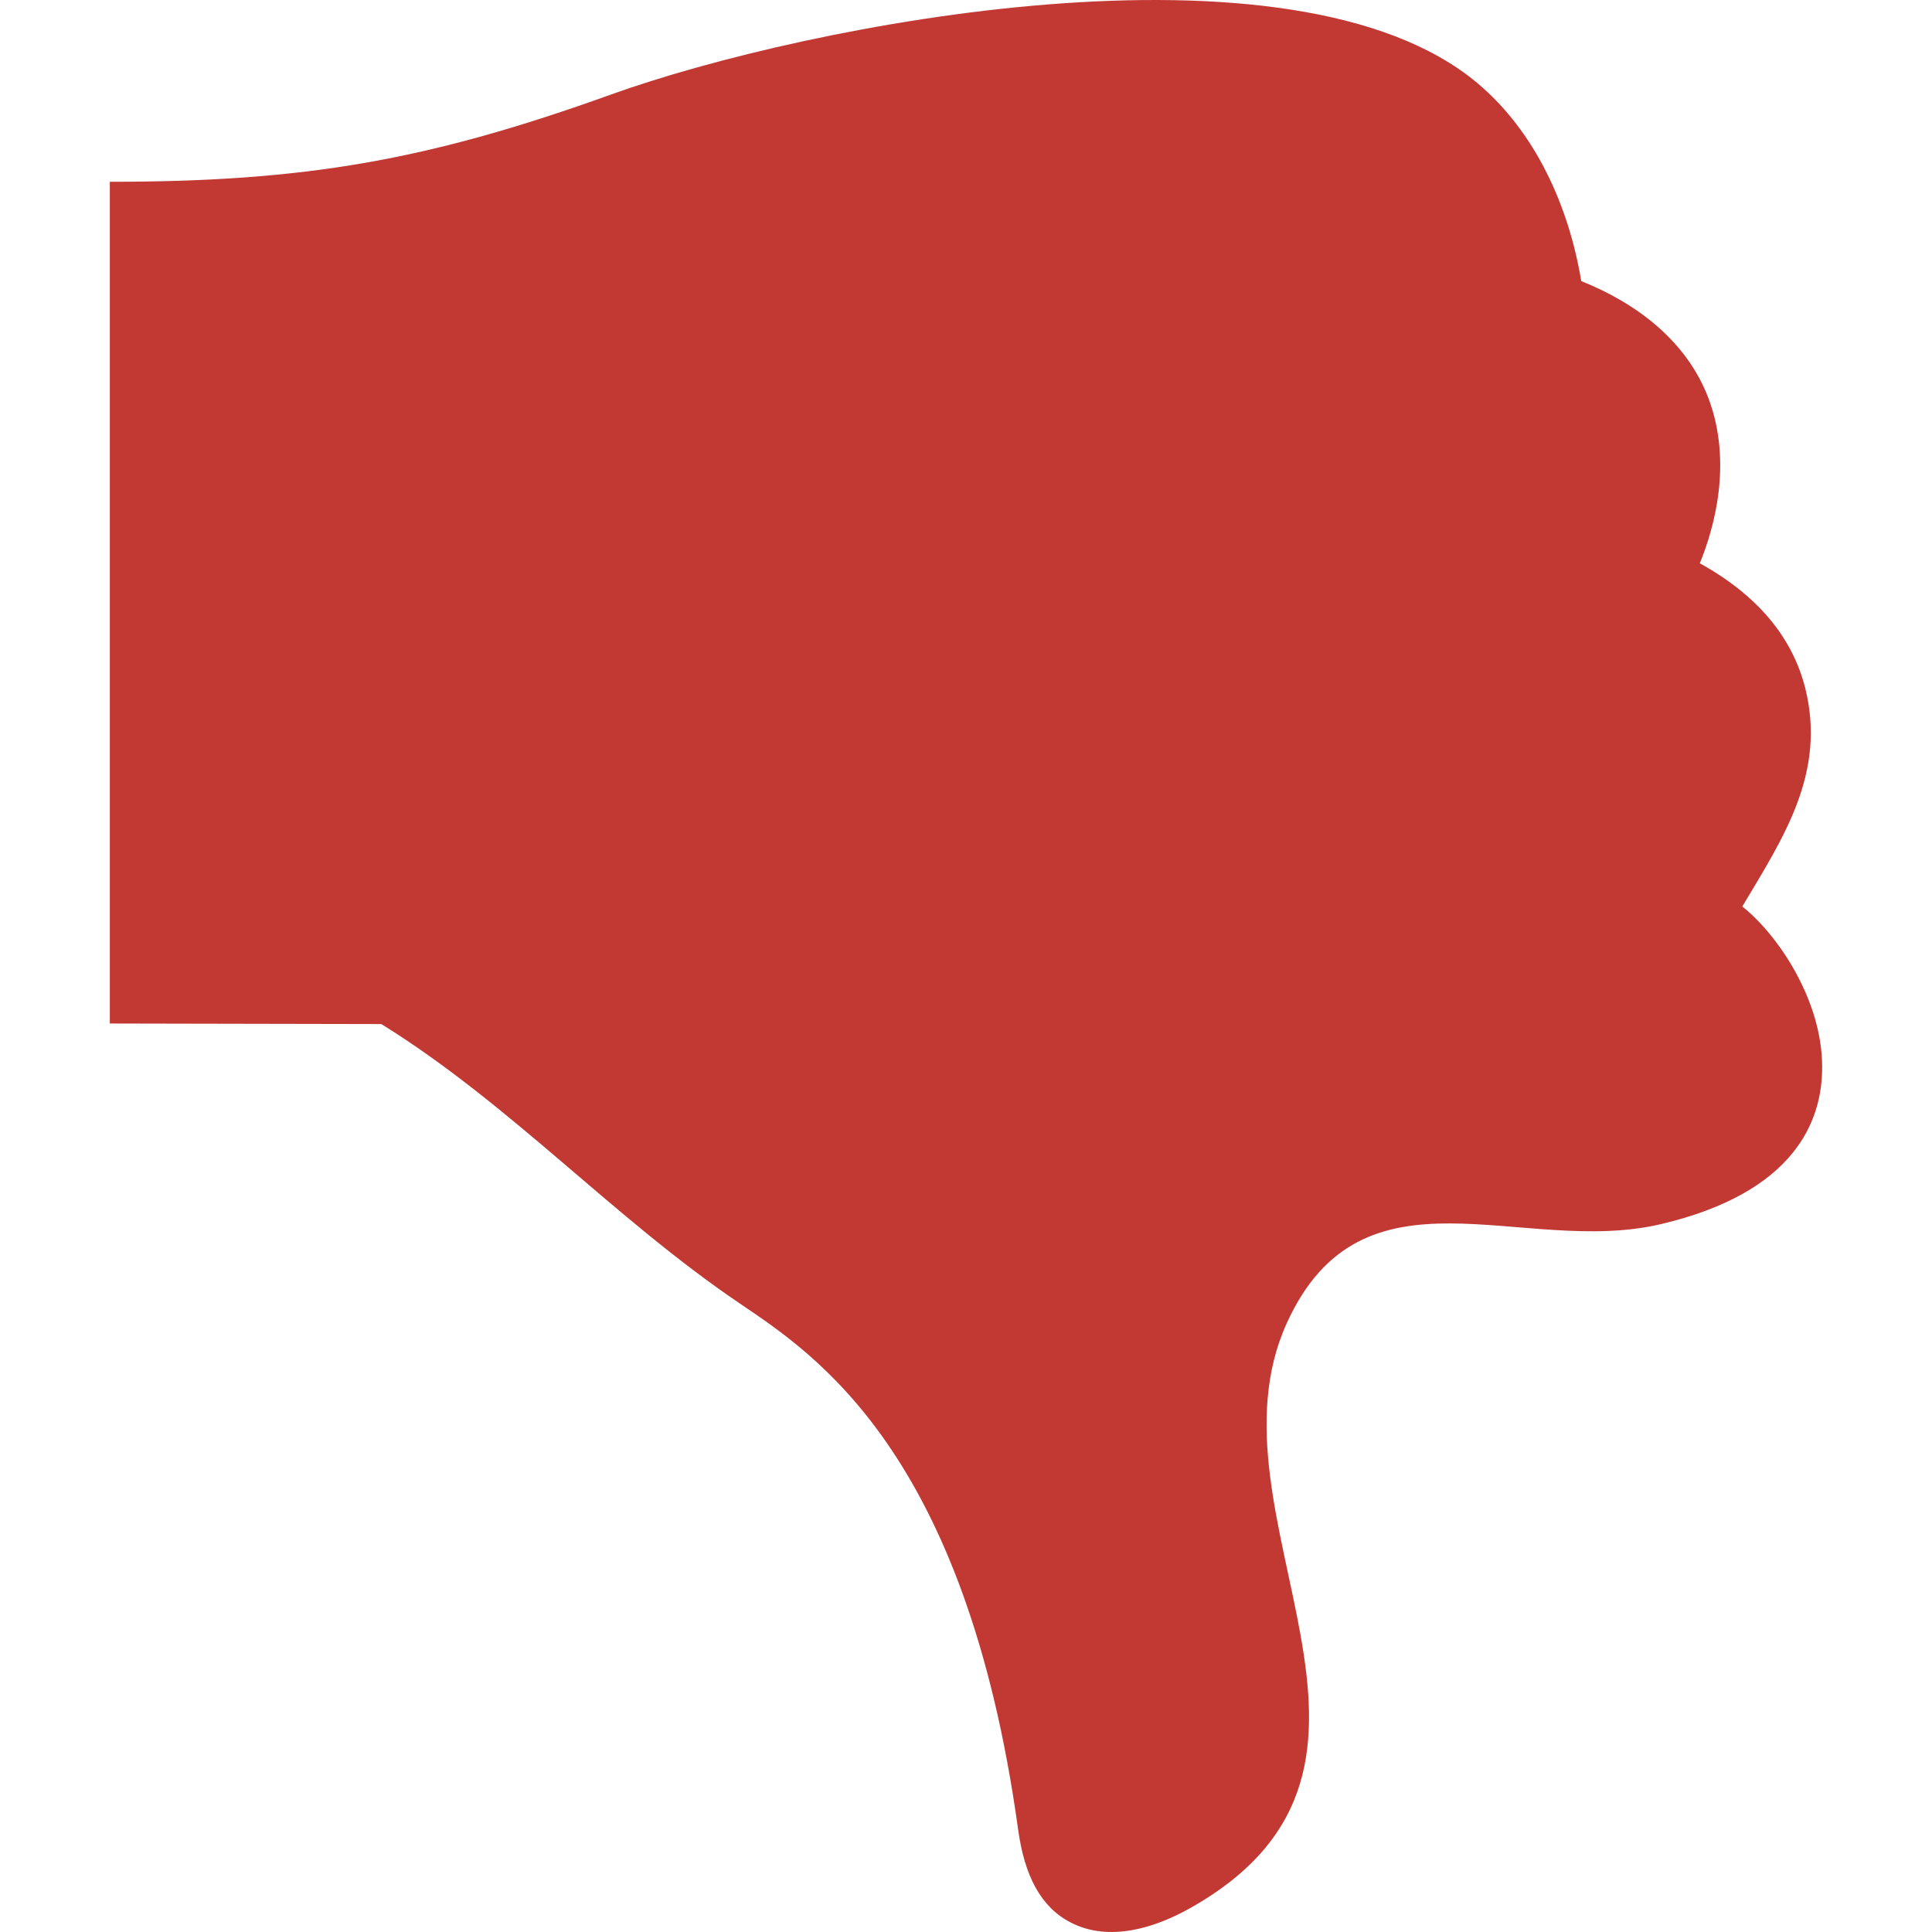
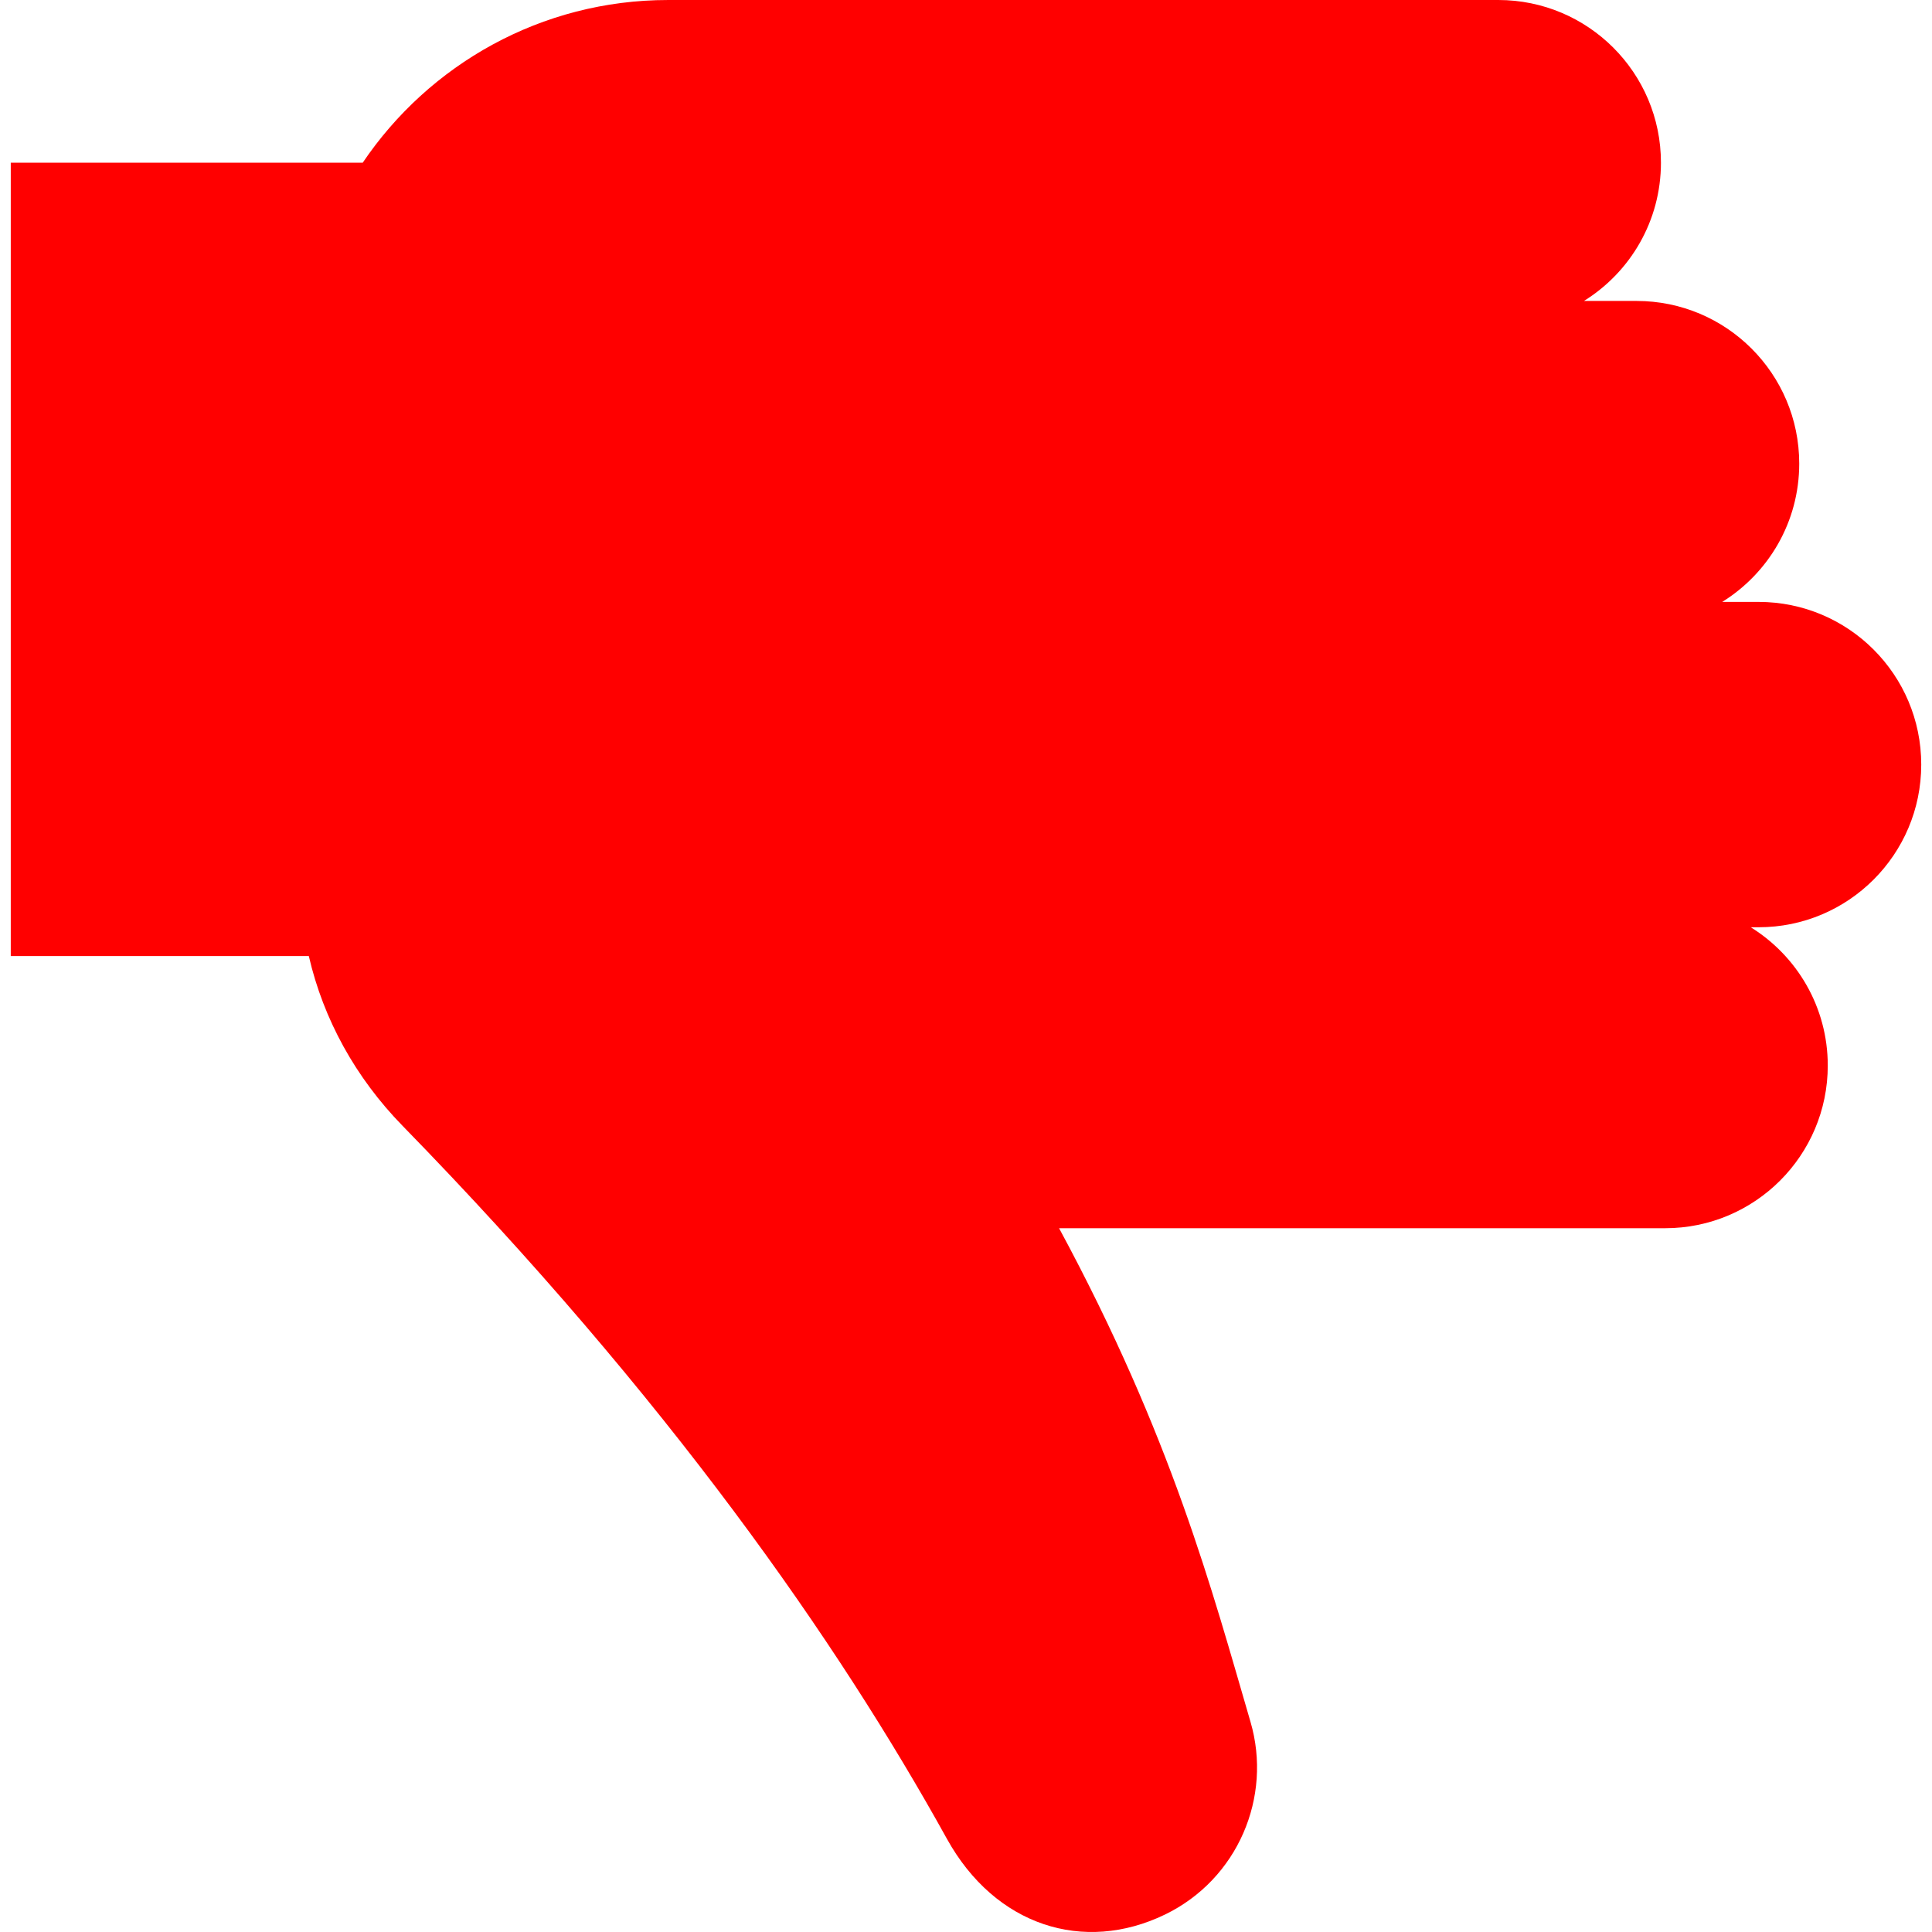
- <svg xmlns="http://www.w3.org/2000/svg" version="1.1" id="Capa_1" x="0px" y="0px" viewBox="0 0 437.849 437.849" style="enable-background:new 0 0 437.849 437.849;" xml:space="preserve" width="512px" height="512px">
-   <g>
-     <g>
-       <path d="M394.854,205.444c9.218-15.461,19.102-30.181,14.258-49.527    c-2.951-11.632-10.965-21.126-23.882-28.255c3.26-7.982,7.421-22.76,2.008-37.27c-4.893-13.054-16.298-21.663-28.881-26.686    c-2.78-16.826-10.323-33.823-23.613-44.935C292.987-16.133,183.129,5.367,138.43,21.437C96.934,36.369,69.053,41.198,24.89,41.198    c0,63.444,0,127.334,0,190.761l61.525,0.122c29.336,18.175,52.641,43.992,81.286,63.354    c16.981,11.518,51.218,33.62,63.045,119.238c1.439,10.461,5.154,17.55,11.9,21.02c8.714,4.511,19.143,1.211,27.011-3.219    c57.615-32.327,1.975-88.536,21.947-132.569c17.168-37.822,53.25-15.054,84.789-22.476c30.425-7.169,36.684-23.459,36.562-35.855    C412.843,226.163,402.511,211.451,394.854,205.444z" fill="#c23934" />
-     </g>
-   </g>
+ <svg xmlns="http://www.w3.org/2000/svg" version="1.1" id="Capa_1" x="0px" y="0px" viewBox="0 0 293.664 293.664" style="enable-background:new 0 0 293.664 293.664;" xml:space="preserve" width="512px" height="512px">
+   <path d="M292.028,116.218c0-13.656-11.071-24.728-24.728-24.728h-5.52c7.023-4.362,11.703-12.142,11.703-21.018  c0-13.656-11.071-24.728-24.728-24.728h-7.994c7.023-4.362,11.703-12.142,11.703-21.018C252.464,11.071,241.393,0,227.737,0  c-11.885,0-124.134,0.001-126.185,0.001c-19.301,0-36.35,9.82-46.417,24.727H1.636v120.59H46.94  c2.224,9.651,7.128,18.504,14.229,25.784c40.383,41.399,66.244,78.558,82.754,108.385c7.338,13.257,20.807,17.498,33.142,11.53  c11.074-5.358,16.361-17.871,13.01-29.298c-5.82-19.907-11.949-43.293-29.095-75.029h92.113c13.656,0,24.728-11.071,24.728-24.728  c0-8.876-4.679-16.656-11.703-21.018h1.18C280.956,140.945,292.028,129.874,292.028,116.218z" fill="#ff0000" />
  <g>
</g>
  <g>
</g>
  <g>
</g>
  <g>
</g>
  <g>
</g>
  <g>
</g>
  <g>
</g>
  <g>
</g>
  <g>
</g>
  <g>
</g>
  <g>
</g>
  <g>
</g>
  <g>
</g>
  <g>
</g>
  <g>
</g>
</svg>
